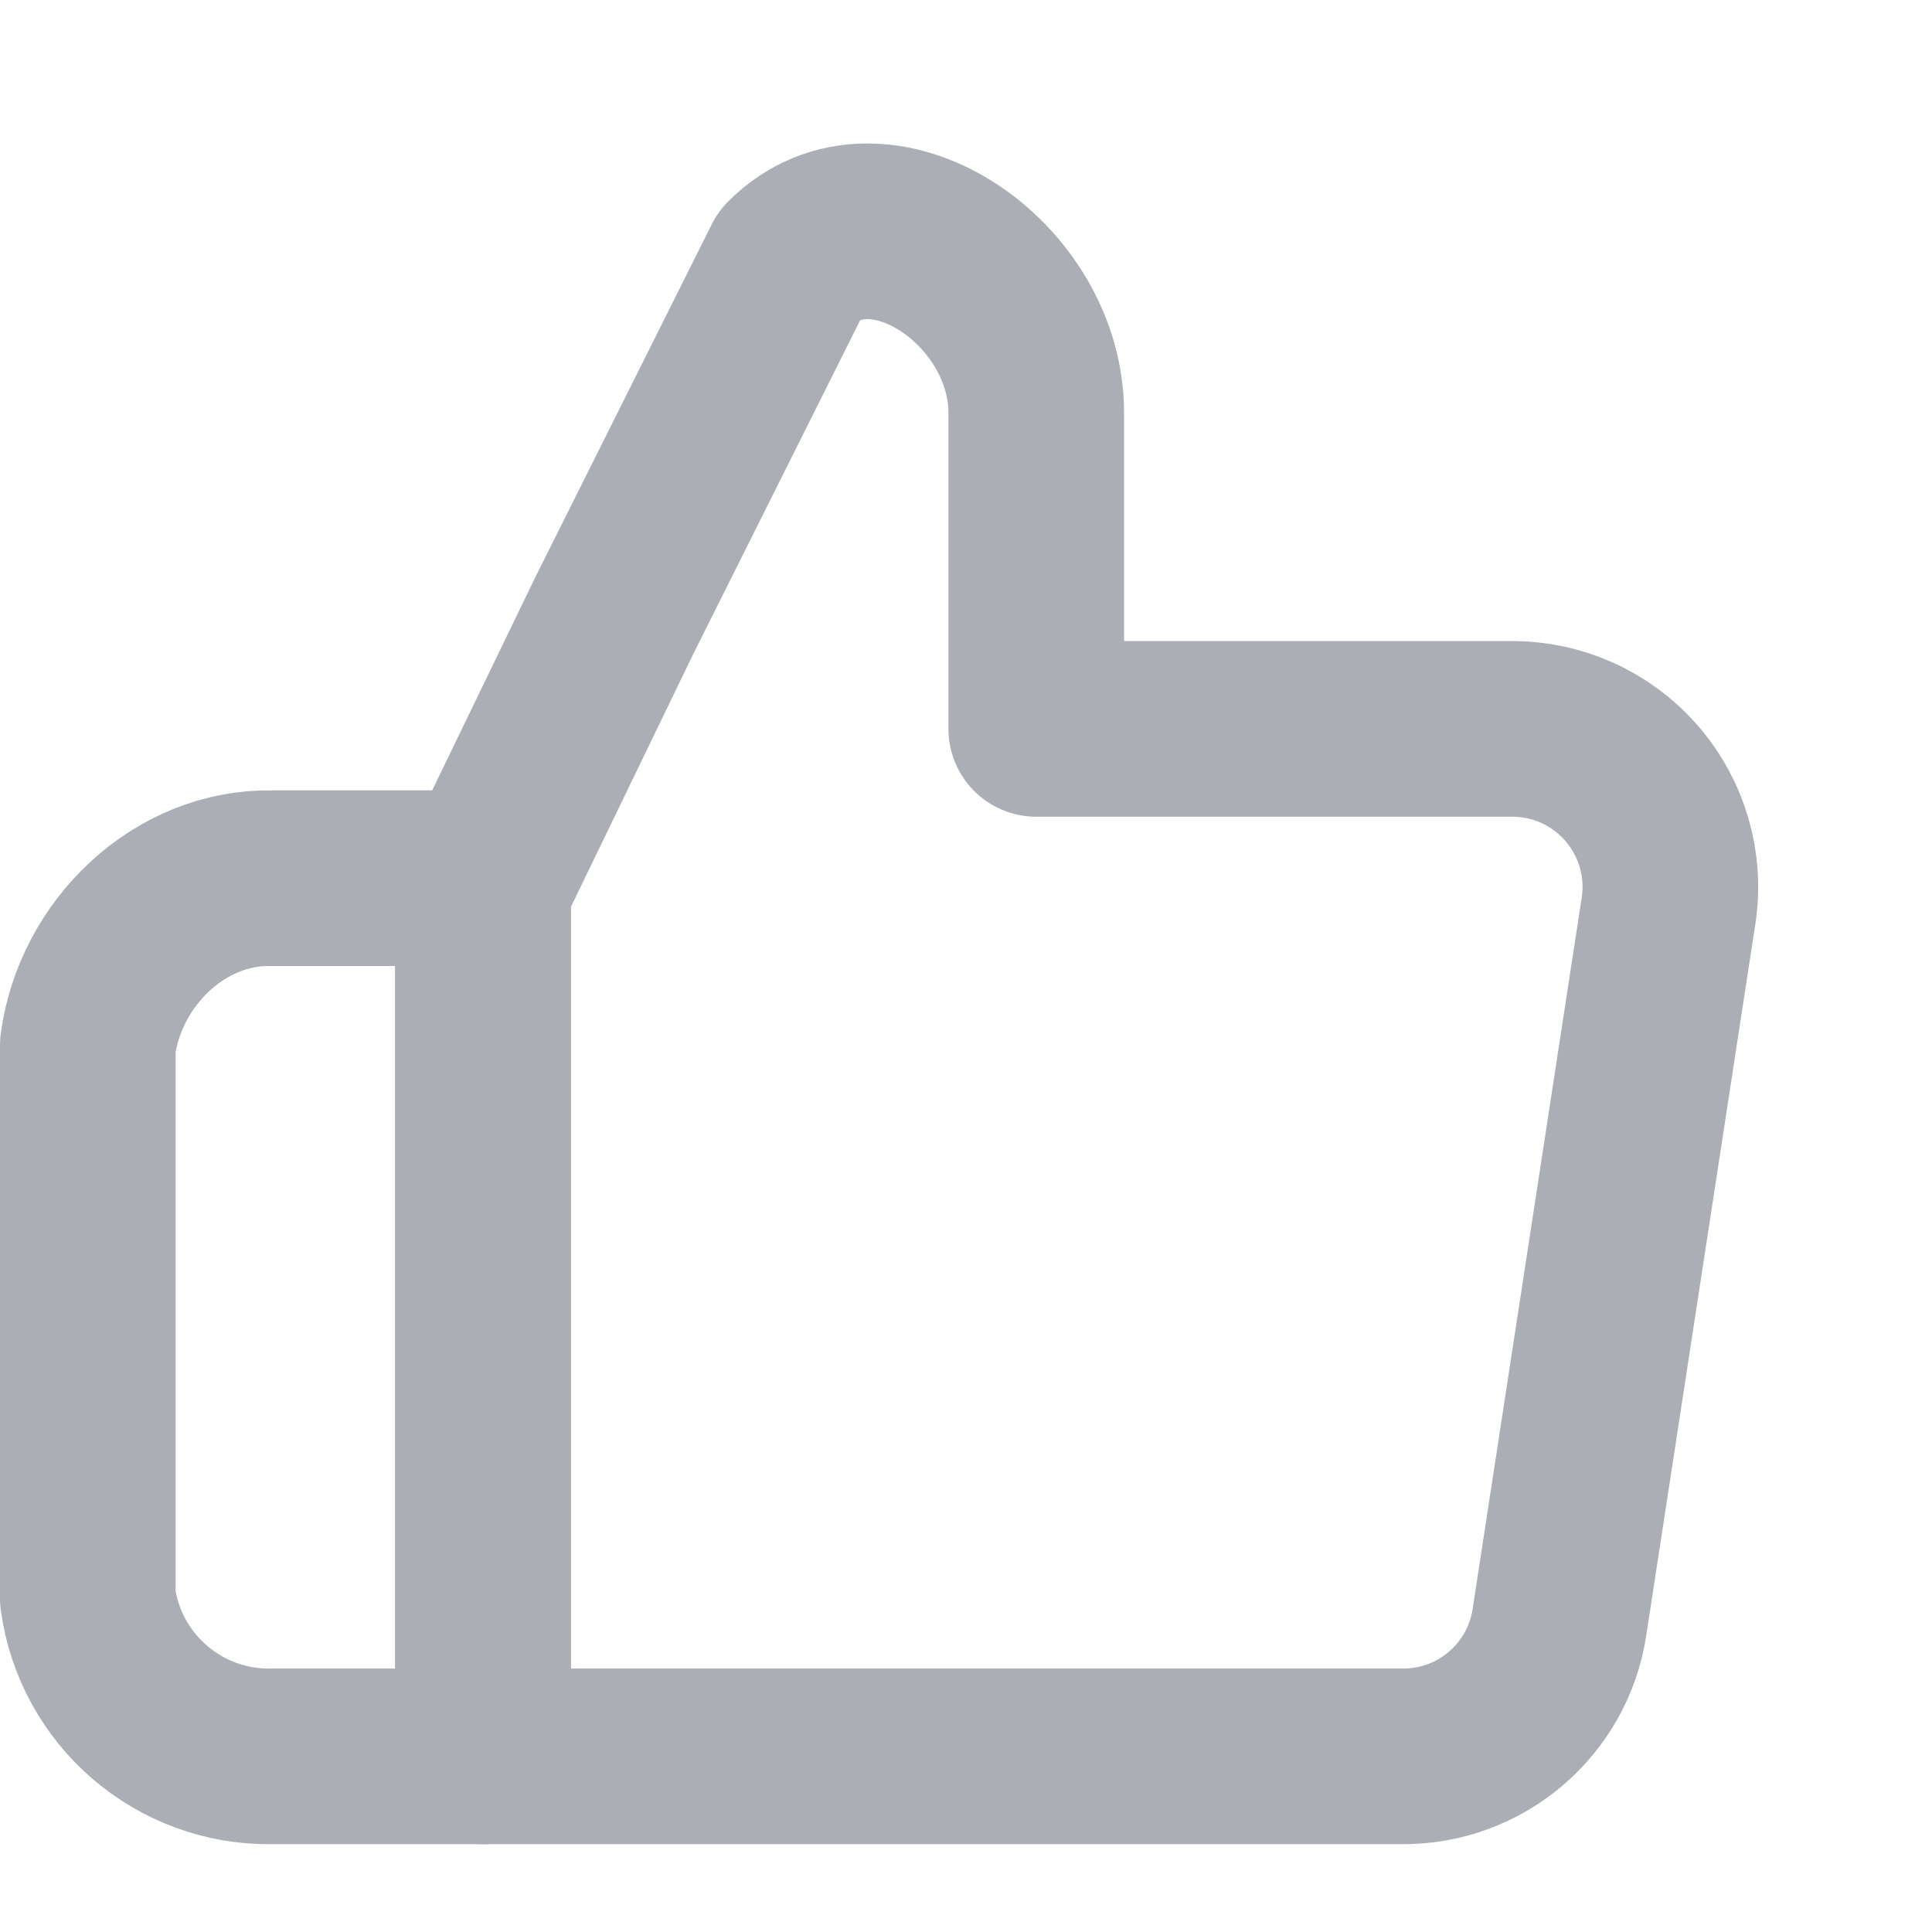
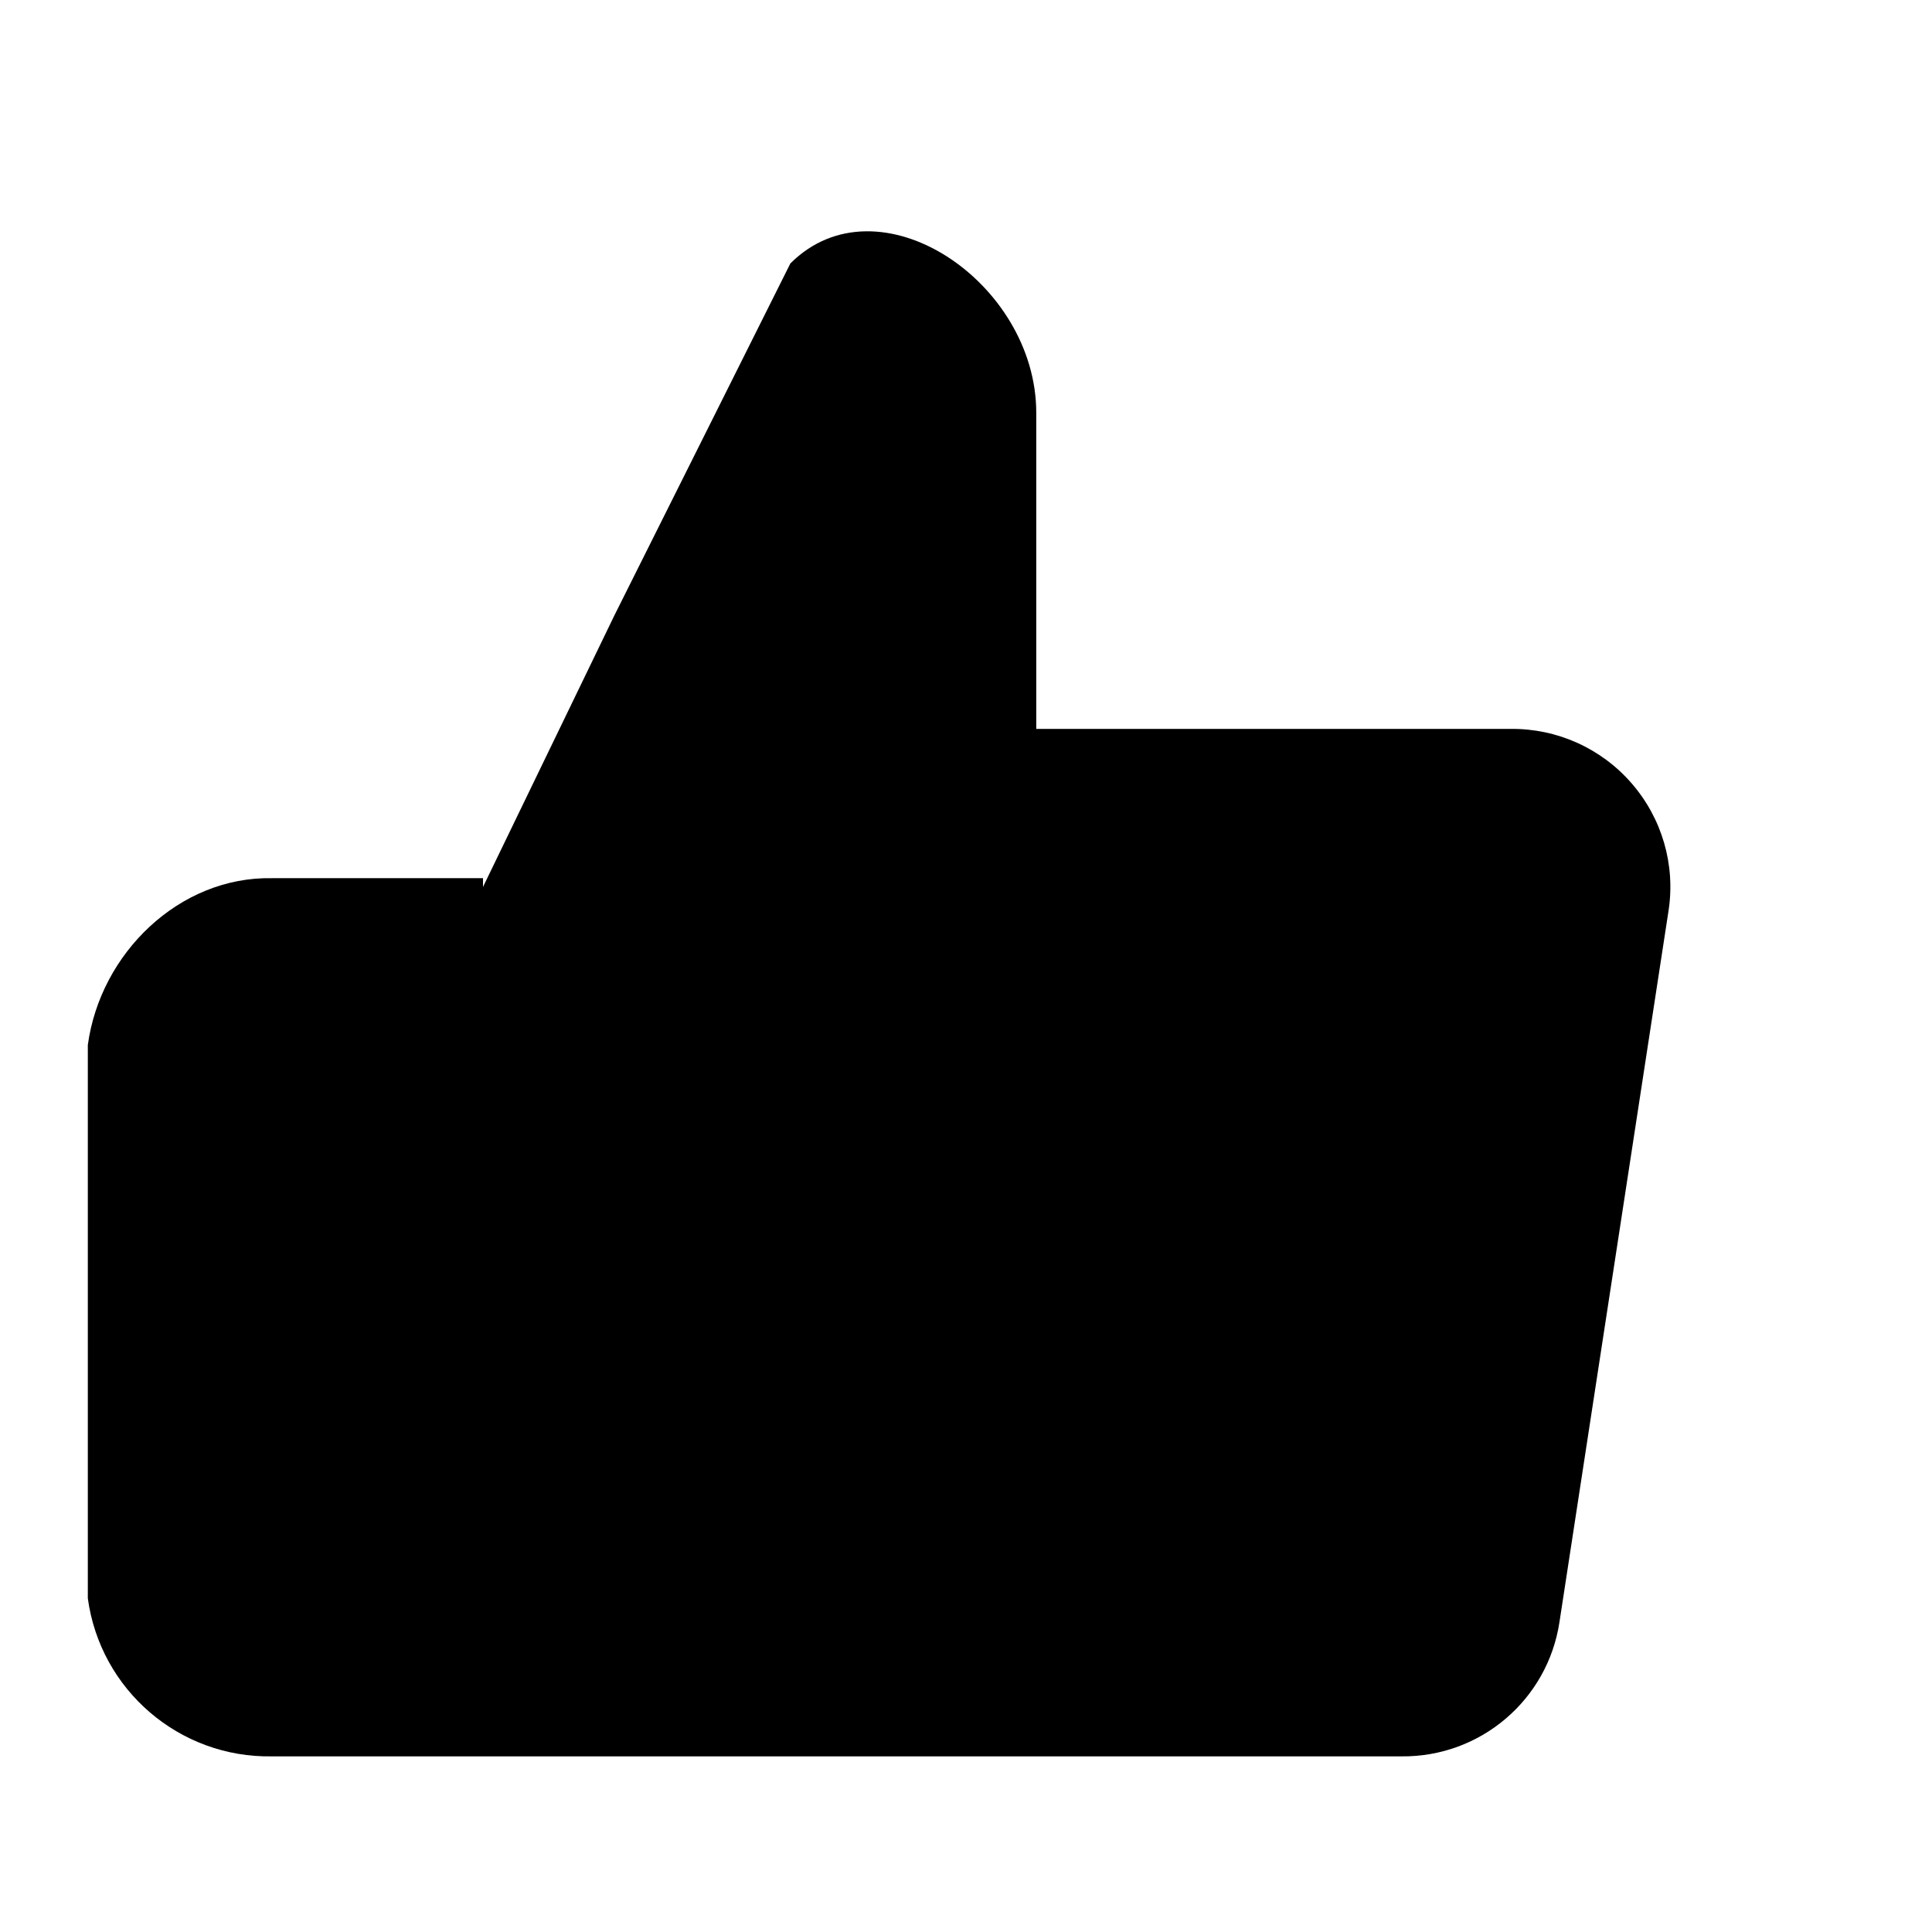
- <svg xmlns="http://www.w3.org/2000/svg" width="14" height="14" viewBox="0 0 11 10" fill="none">
-   <path d="M5.9 3.65V1.85C5.9 1.104 5 0.5 4.5 1L3.5 3L2.75 4.55V9.5H7.979C8.428 9.505 8.812 9.179 8.879 8.735L9.5 4.685C9.54 4.424 9.463 4.159 9.289 3.959C9.116 3.76 8.864 3.647 8.6 3.65H5.9Z" stroke="#ABAEB4" stroke-linejoin="round" />
-   <path d="M2.75 4.5H1.548C1.021 4.49 0.571 4.927 0.5 5.45V8.6C0.571 9.122 1.021 9.509 1.548 9.5H2.75V4.5Z" stroke="#ABAEB4" stroke-linejoin="round" />
+ <svg xmlns="http://www.w3.org/2000/svg" width="14" height="14" viewBox="0 0 11 10" fill="current">
+   <path d="M5.9 3.65V1.85C5.9 1.104 5 0.5 4.5 1L3.5 3L2.75 4.55V9.5H7.979C8.428 9.505 8.812 9.179 8.879 8.735L9.5 4.685C9.54 4.424 9.463 4.159 9.289 3.959C9.116 3.76 8.864 3.647 8.6 3.65H5.9Z" stroke="current" stroke-linejoin="round" />
+   <path d="M2.75 4.5H1.548C1.021 4.49 0.571 4.927 0.5 5.45V8.6C0.571 9.122 1.021 9.509 1.548 9.5H2.75V4.5Z" stroke="current" stroke-linejoin="round" />
</svg>
